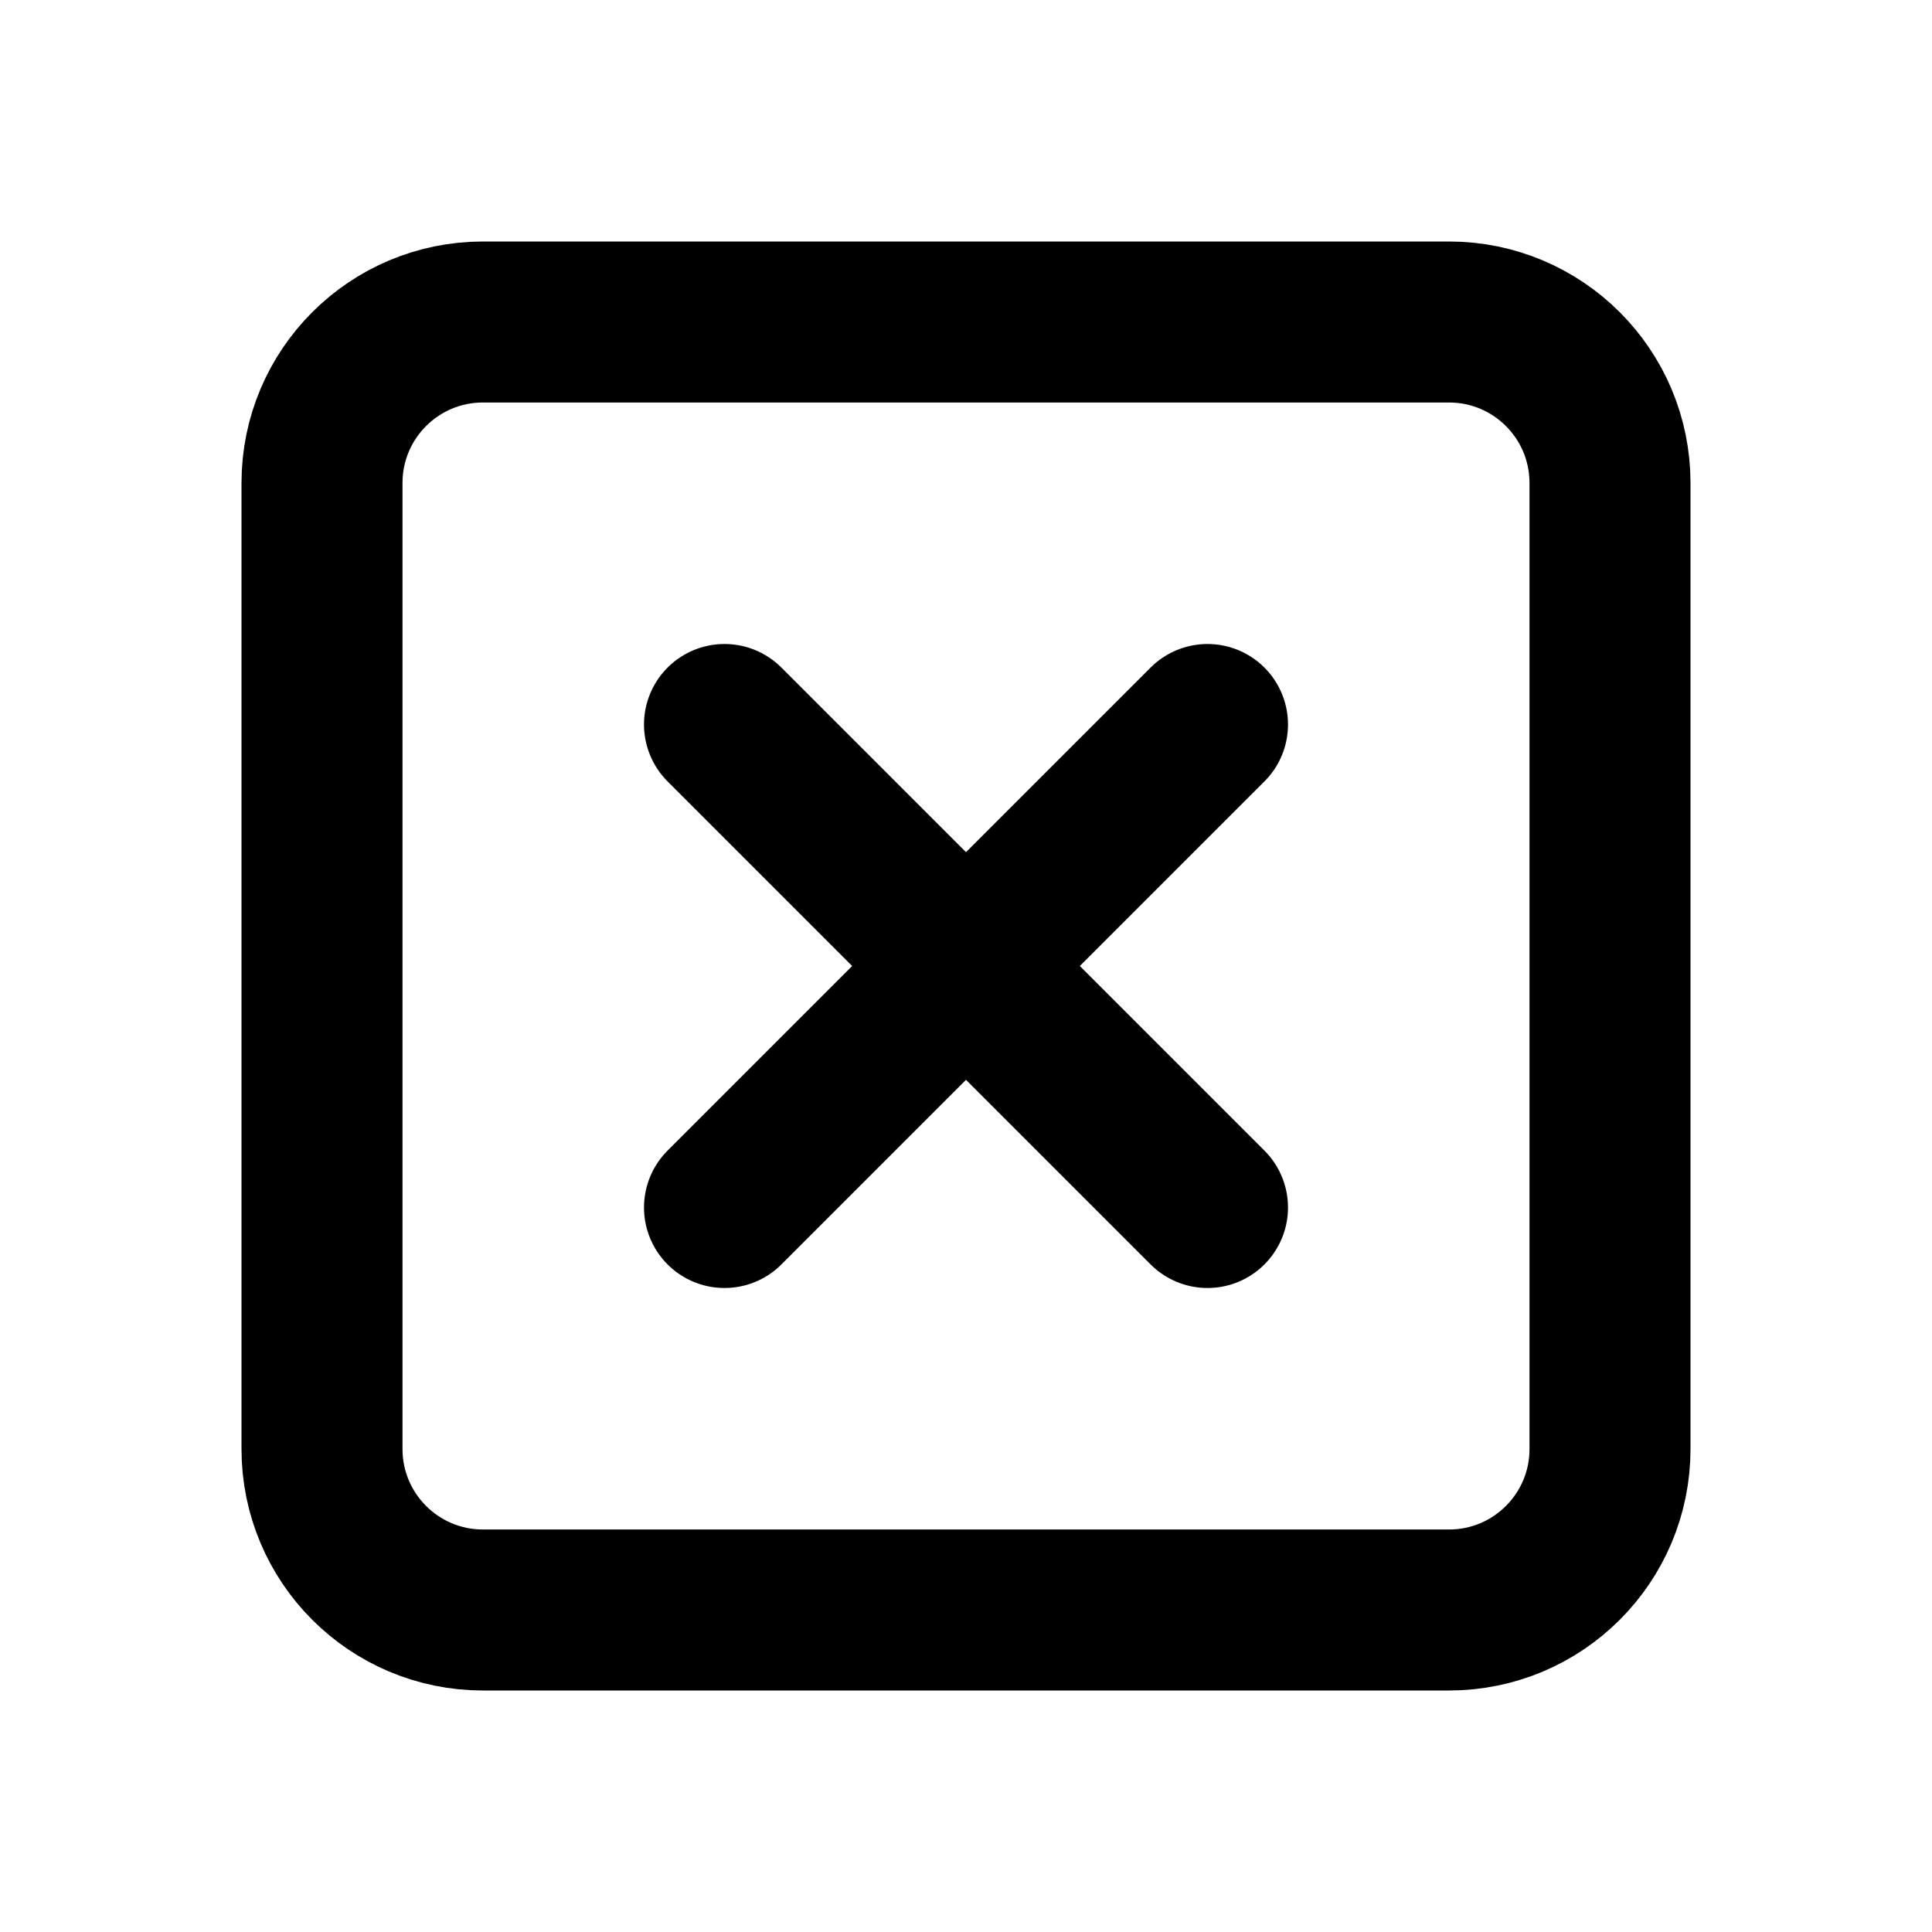
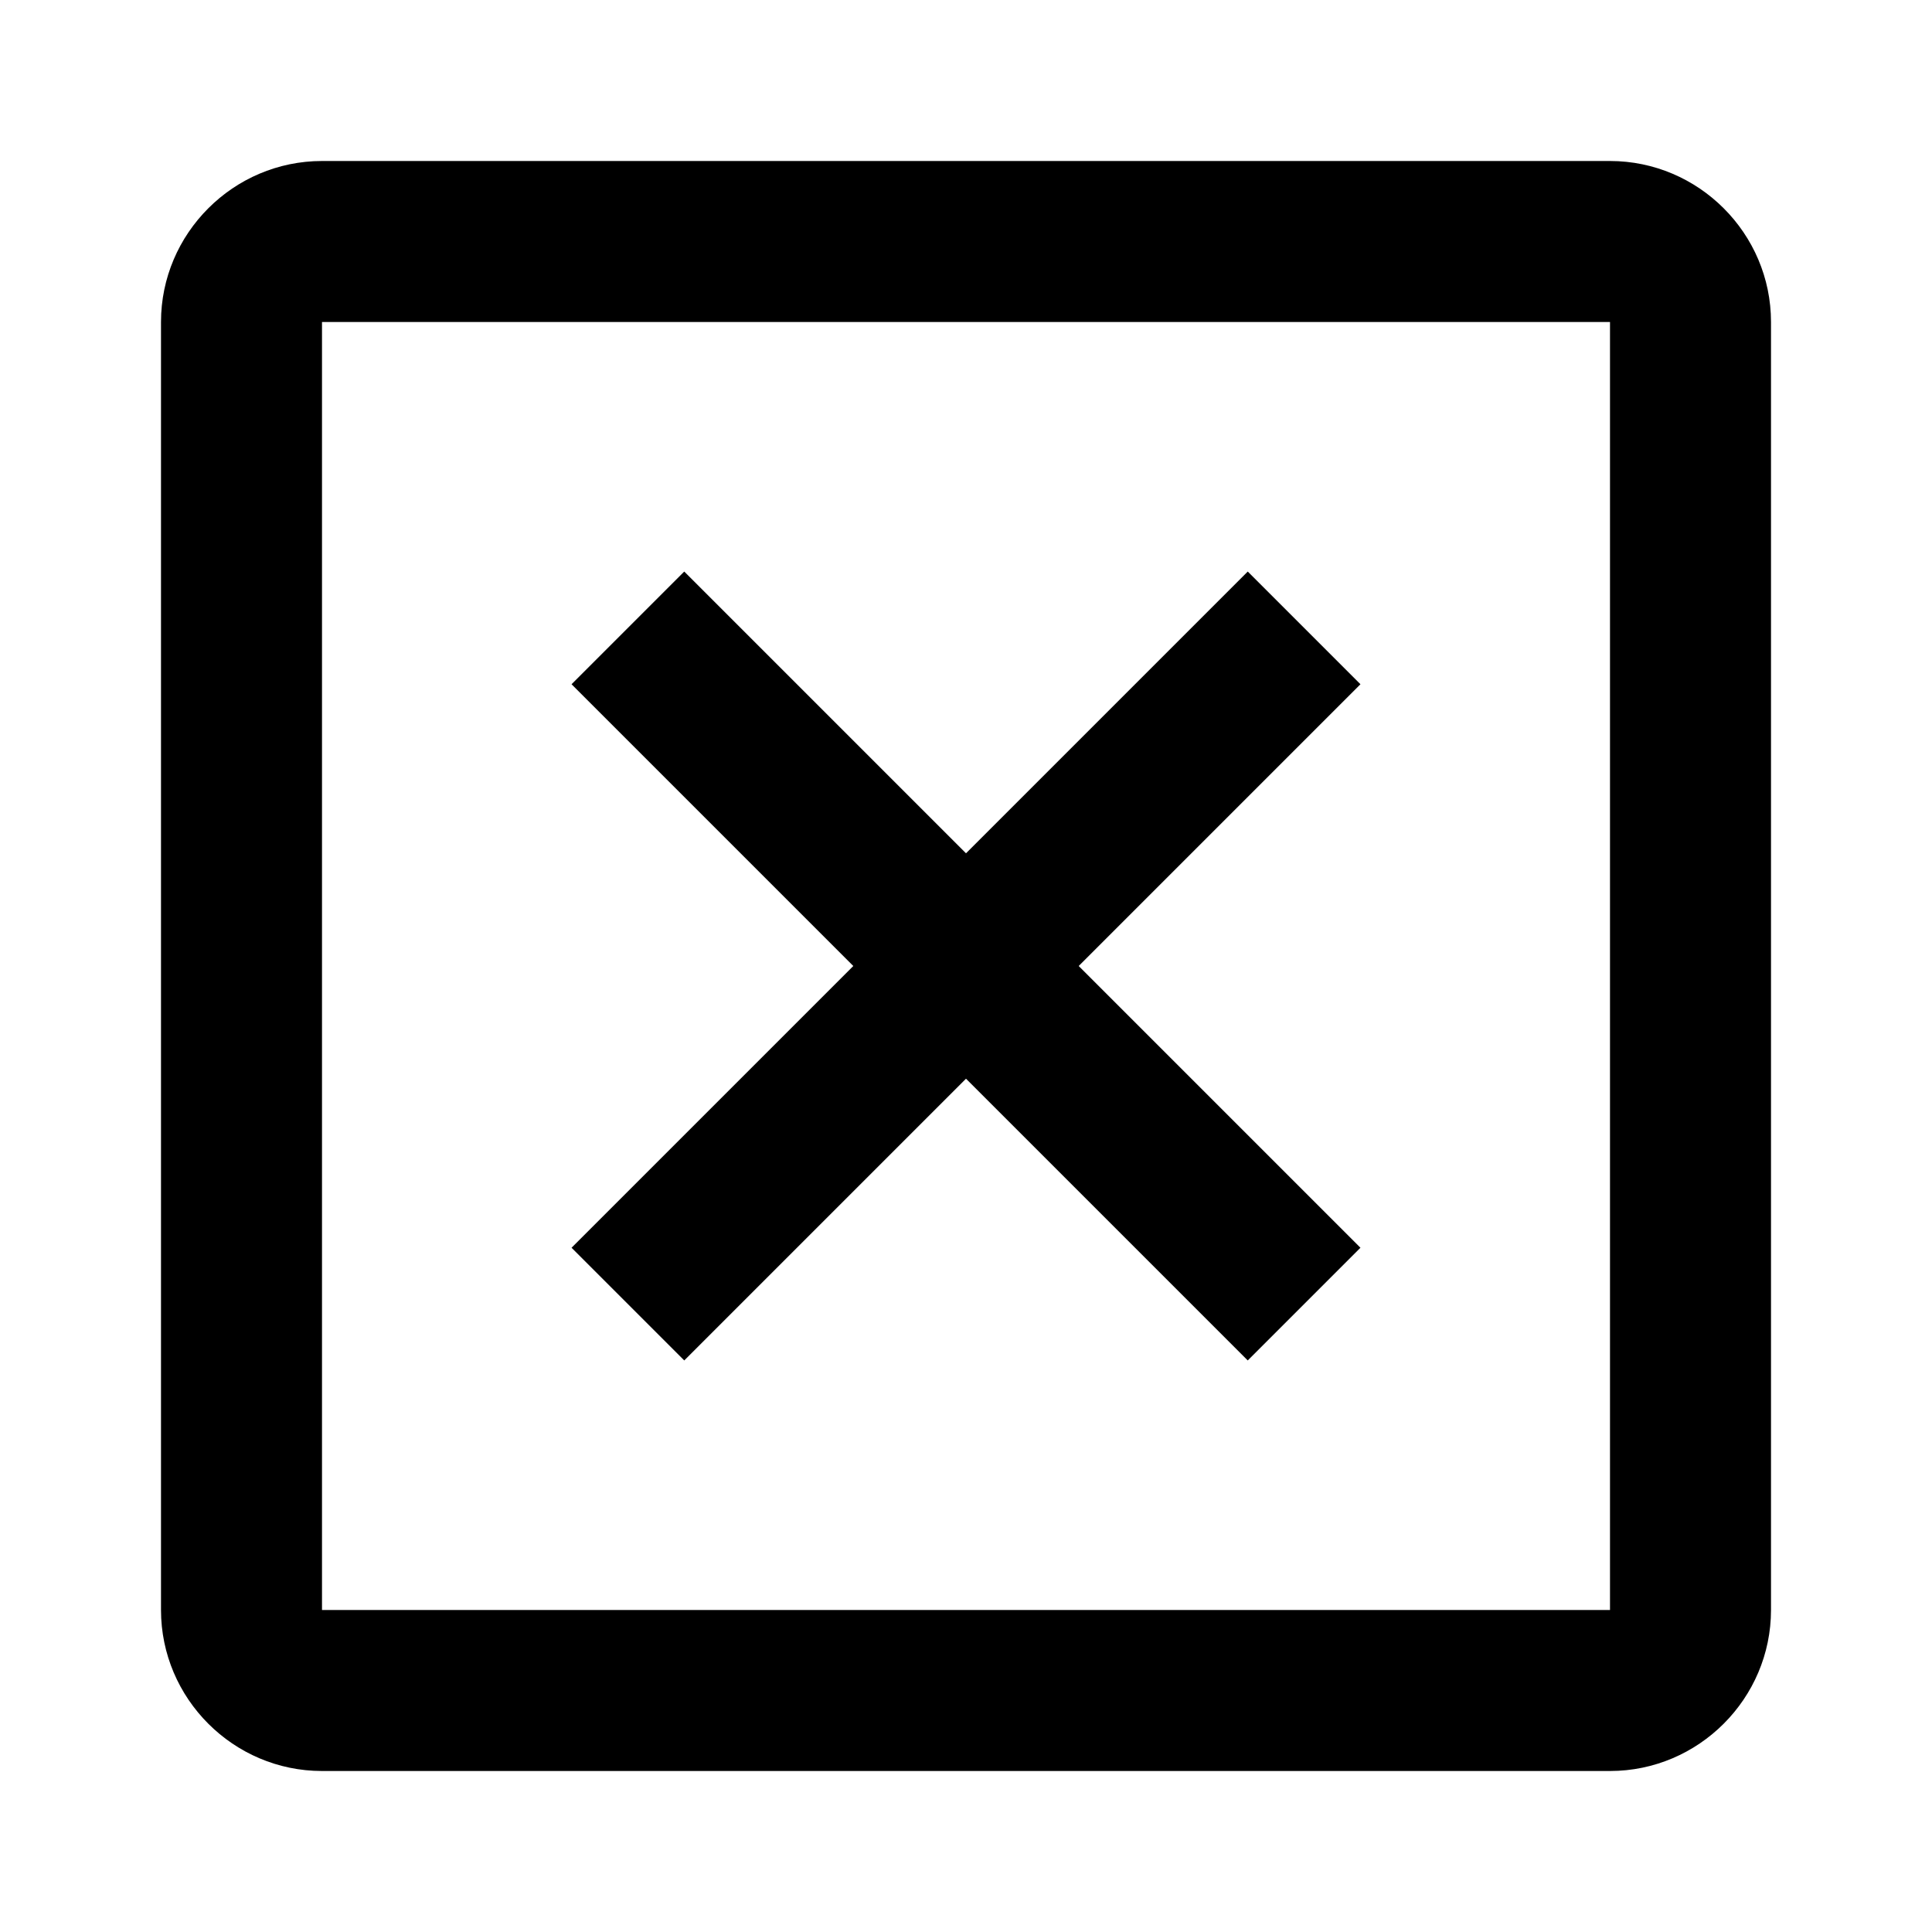
- <svg xmlns="http://www.w3.org/2000/svg" width="800px" height="800px" viewBox="0 0 24 24" fill="none">
-   <path d="M15 9L9 15M15 15L9 9M6 20H18C19.105 20 20 19.105 20 18V6C20 4.895 19.105 4 18 4H6C4.895 4 4 4.895 4 6V18C4 19.105 4.895 20 6 20Z" stroke="#000000" stroke-width="2" stroke-linecap="round" stroke-linejoin="round" />
+ <svg xmlns="http://www.w3.org/2000/svg" fill="#000000" version="1.1" id="Layer_1" viewBox="0 0 24 24" xml:space="preserve">
+   <style type="text/css">
+ 	.st0{fill:none;}
+ </style>
+   <g>
+     <path d="M20,2H4C2.9,2,2,2.9,2,4v16c0,1.1,0.9,2,2,2h16c1.1,0,2-0.9,2-2V4C22,2.9,21.1,2,20,2z M20,20H4V4h16V20z" />
+     <polygon points="8.5,16.9 12,13.4 15.5,16.9 16.9,15.5 13.4,12 16.9,8.5 15.5,7.1 12,10.6 8.5,7.1 7.1,8.5 10.6,12 7.1,15.5  " />
+   </g>
+   <rect class="st0" width="24" height="24" />
</svg>
